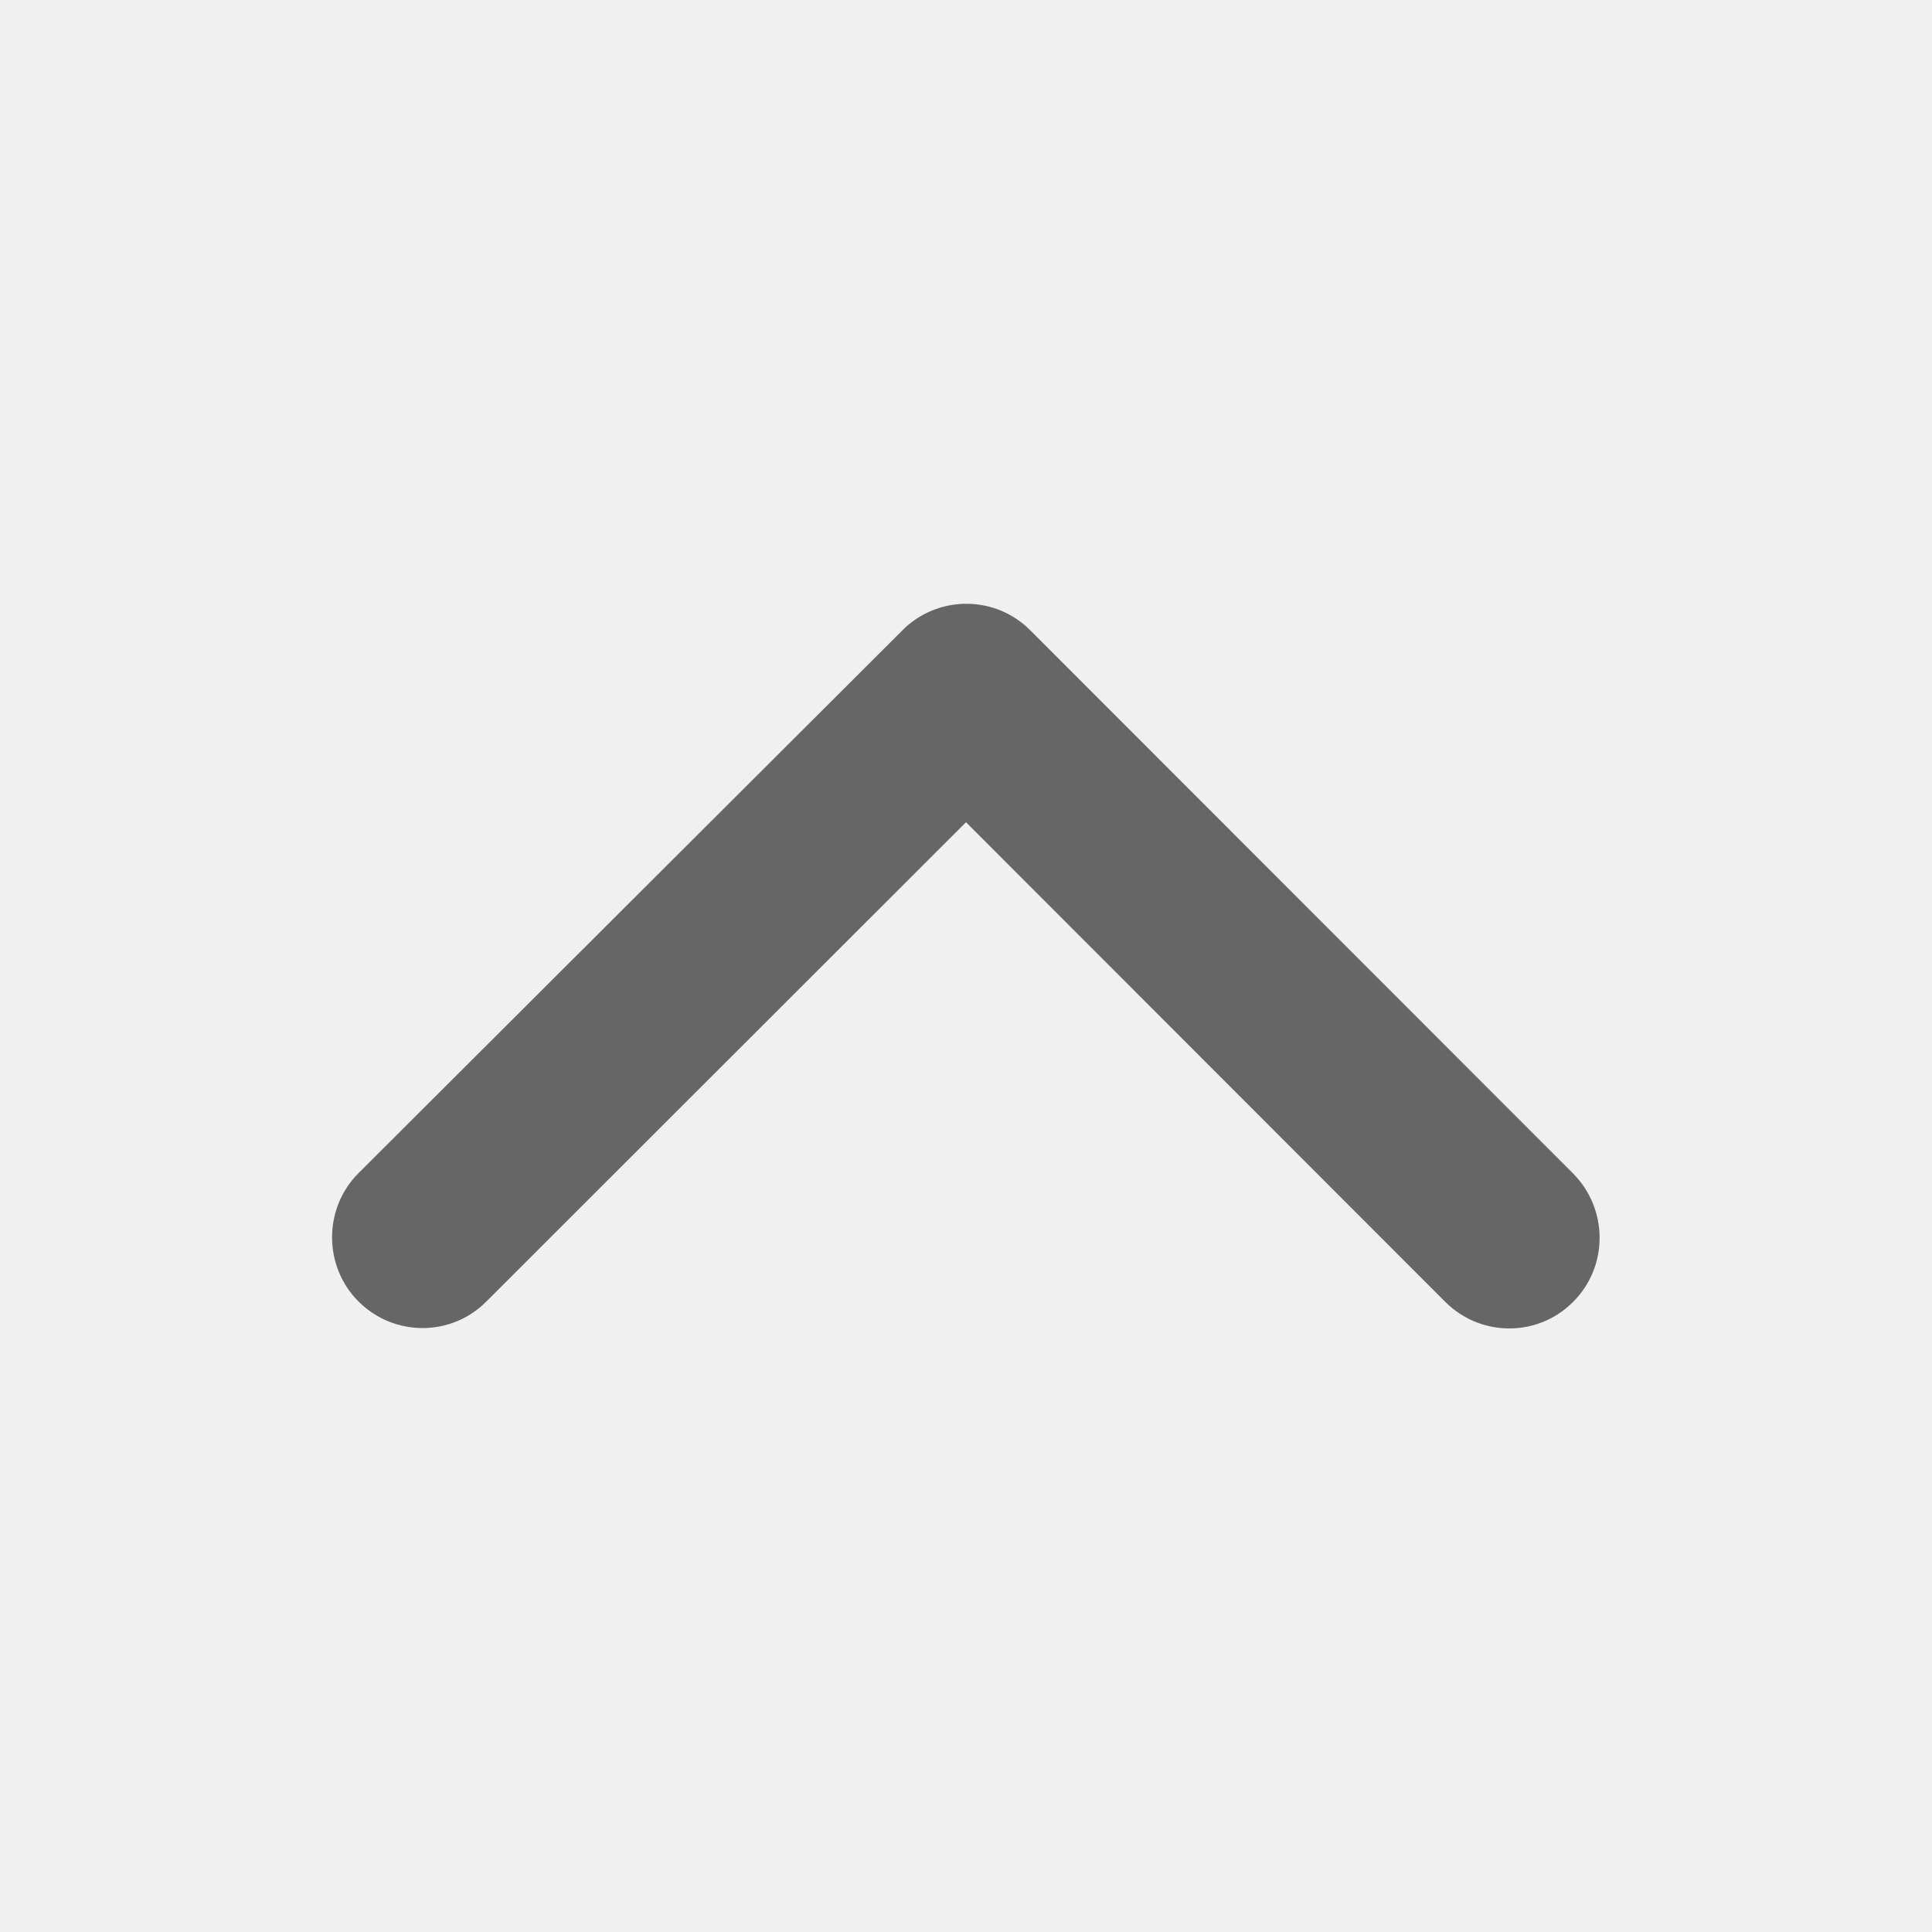
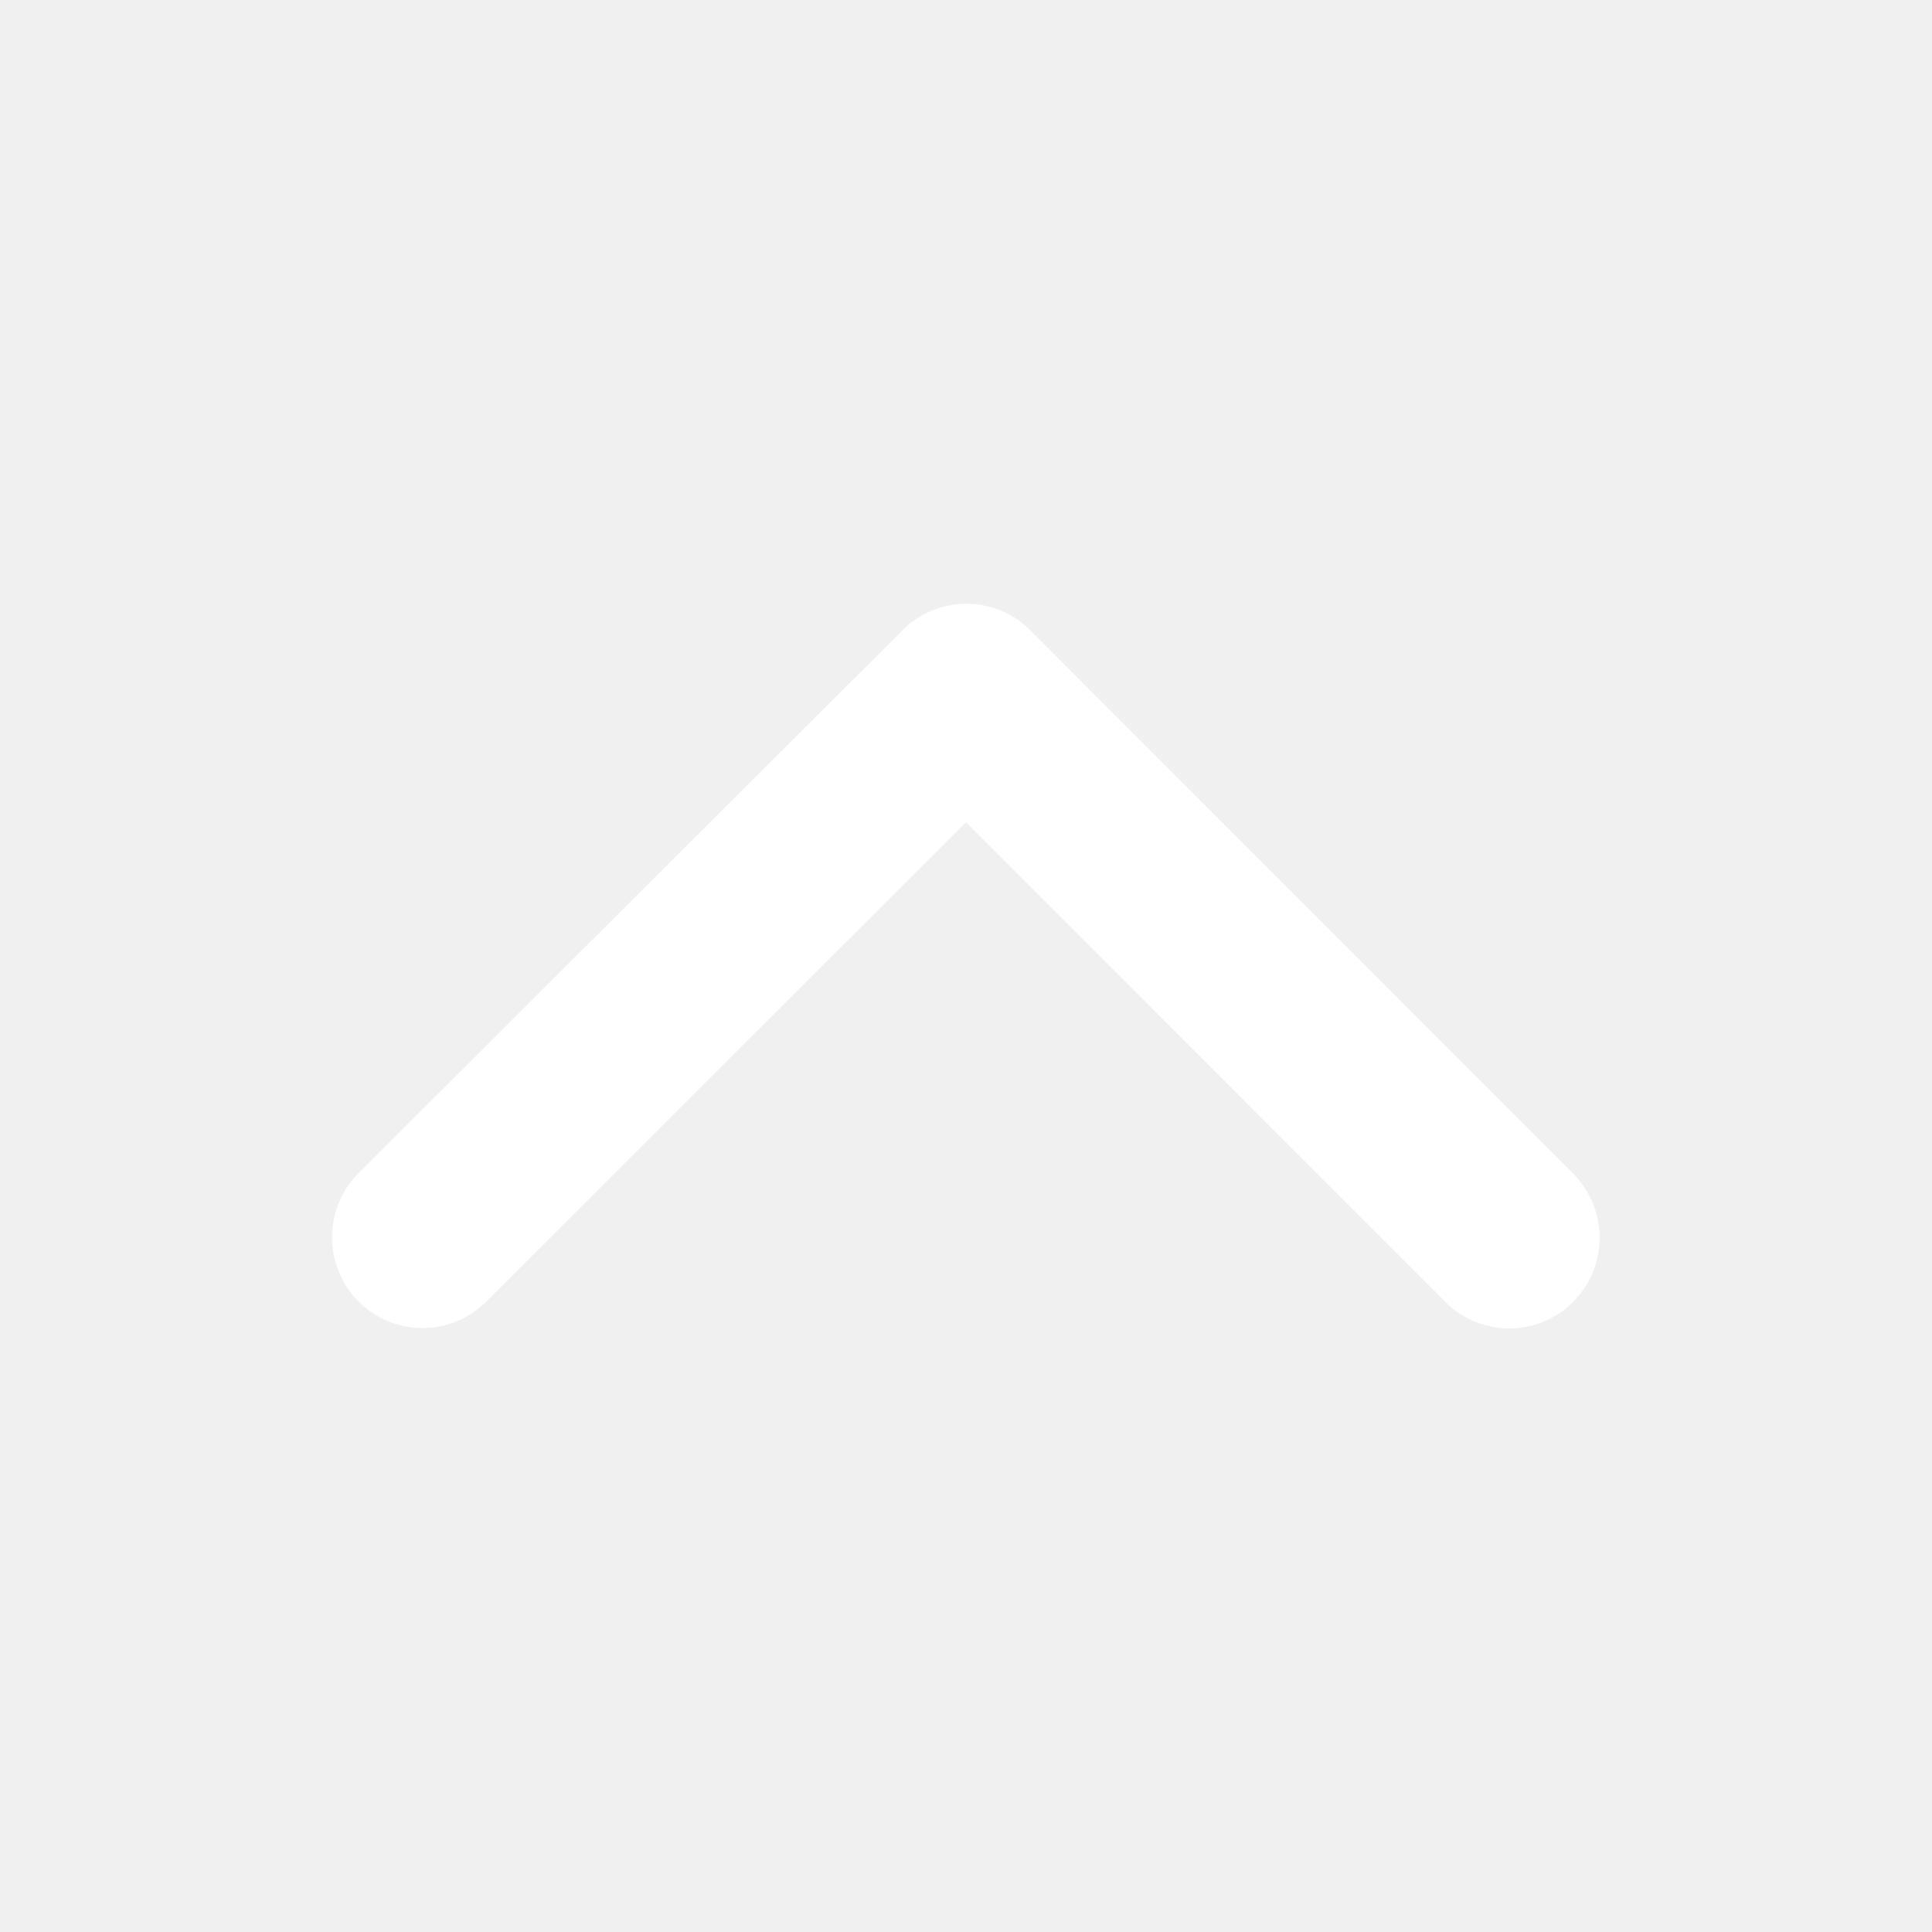
<svg xmlns="http://www.w3.org/2000/svg" viewBox="0 0 512 512">
-   <path d="M256 217.9L383 345c9.4 9.4 24.6 9.4 33.9 0 9.4-9.4 9.3-24.6 0-34L273 167c-9.1-9.1-23.7-9.3-33.1-.7L95 310.9c-4.7 4.7-7 10.9-7 17s2.3 12.3 7 17c9.4 9.4 24.6 9.4 33.9 0l127.1-127z" fill="#666" />
+   <path d="M256 217.9L383 345c9.4 9.4 24.6 9.4 33.9 0 9.4-9.4 9.3-24.6 0-34L273 167c-9.1-9.1-23.7-9.3-33.1-.7L95 310.9c-4.7 4.7-7 10.9-7 17s2.3 12.3 7 17c9.4 9.4 24.6 9.4 33.9 0l127.1-127z" fill="#fff" />
</svg>
